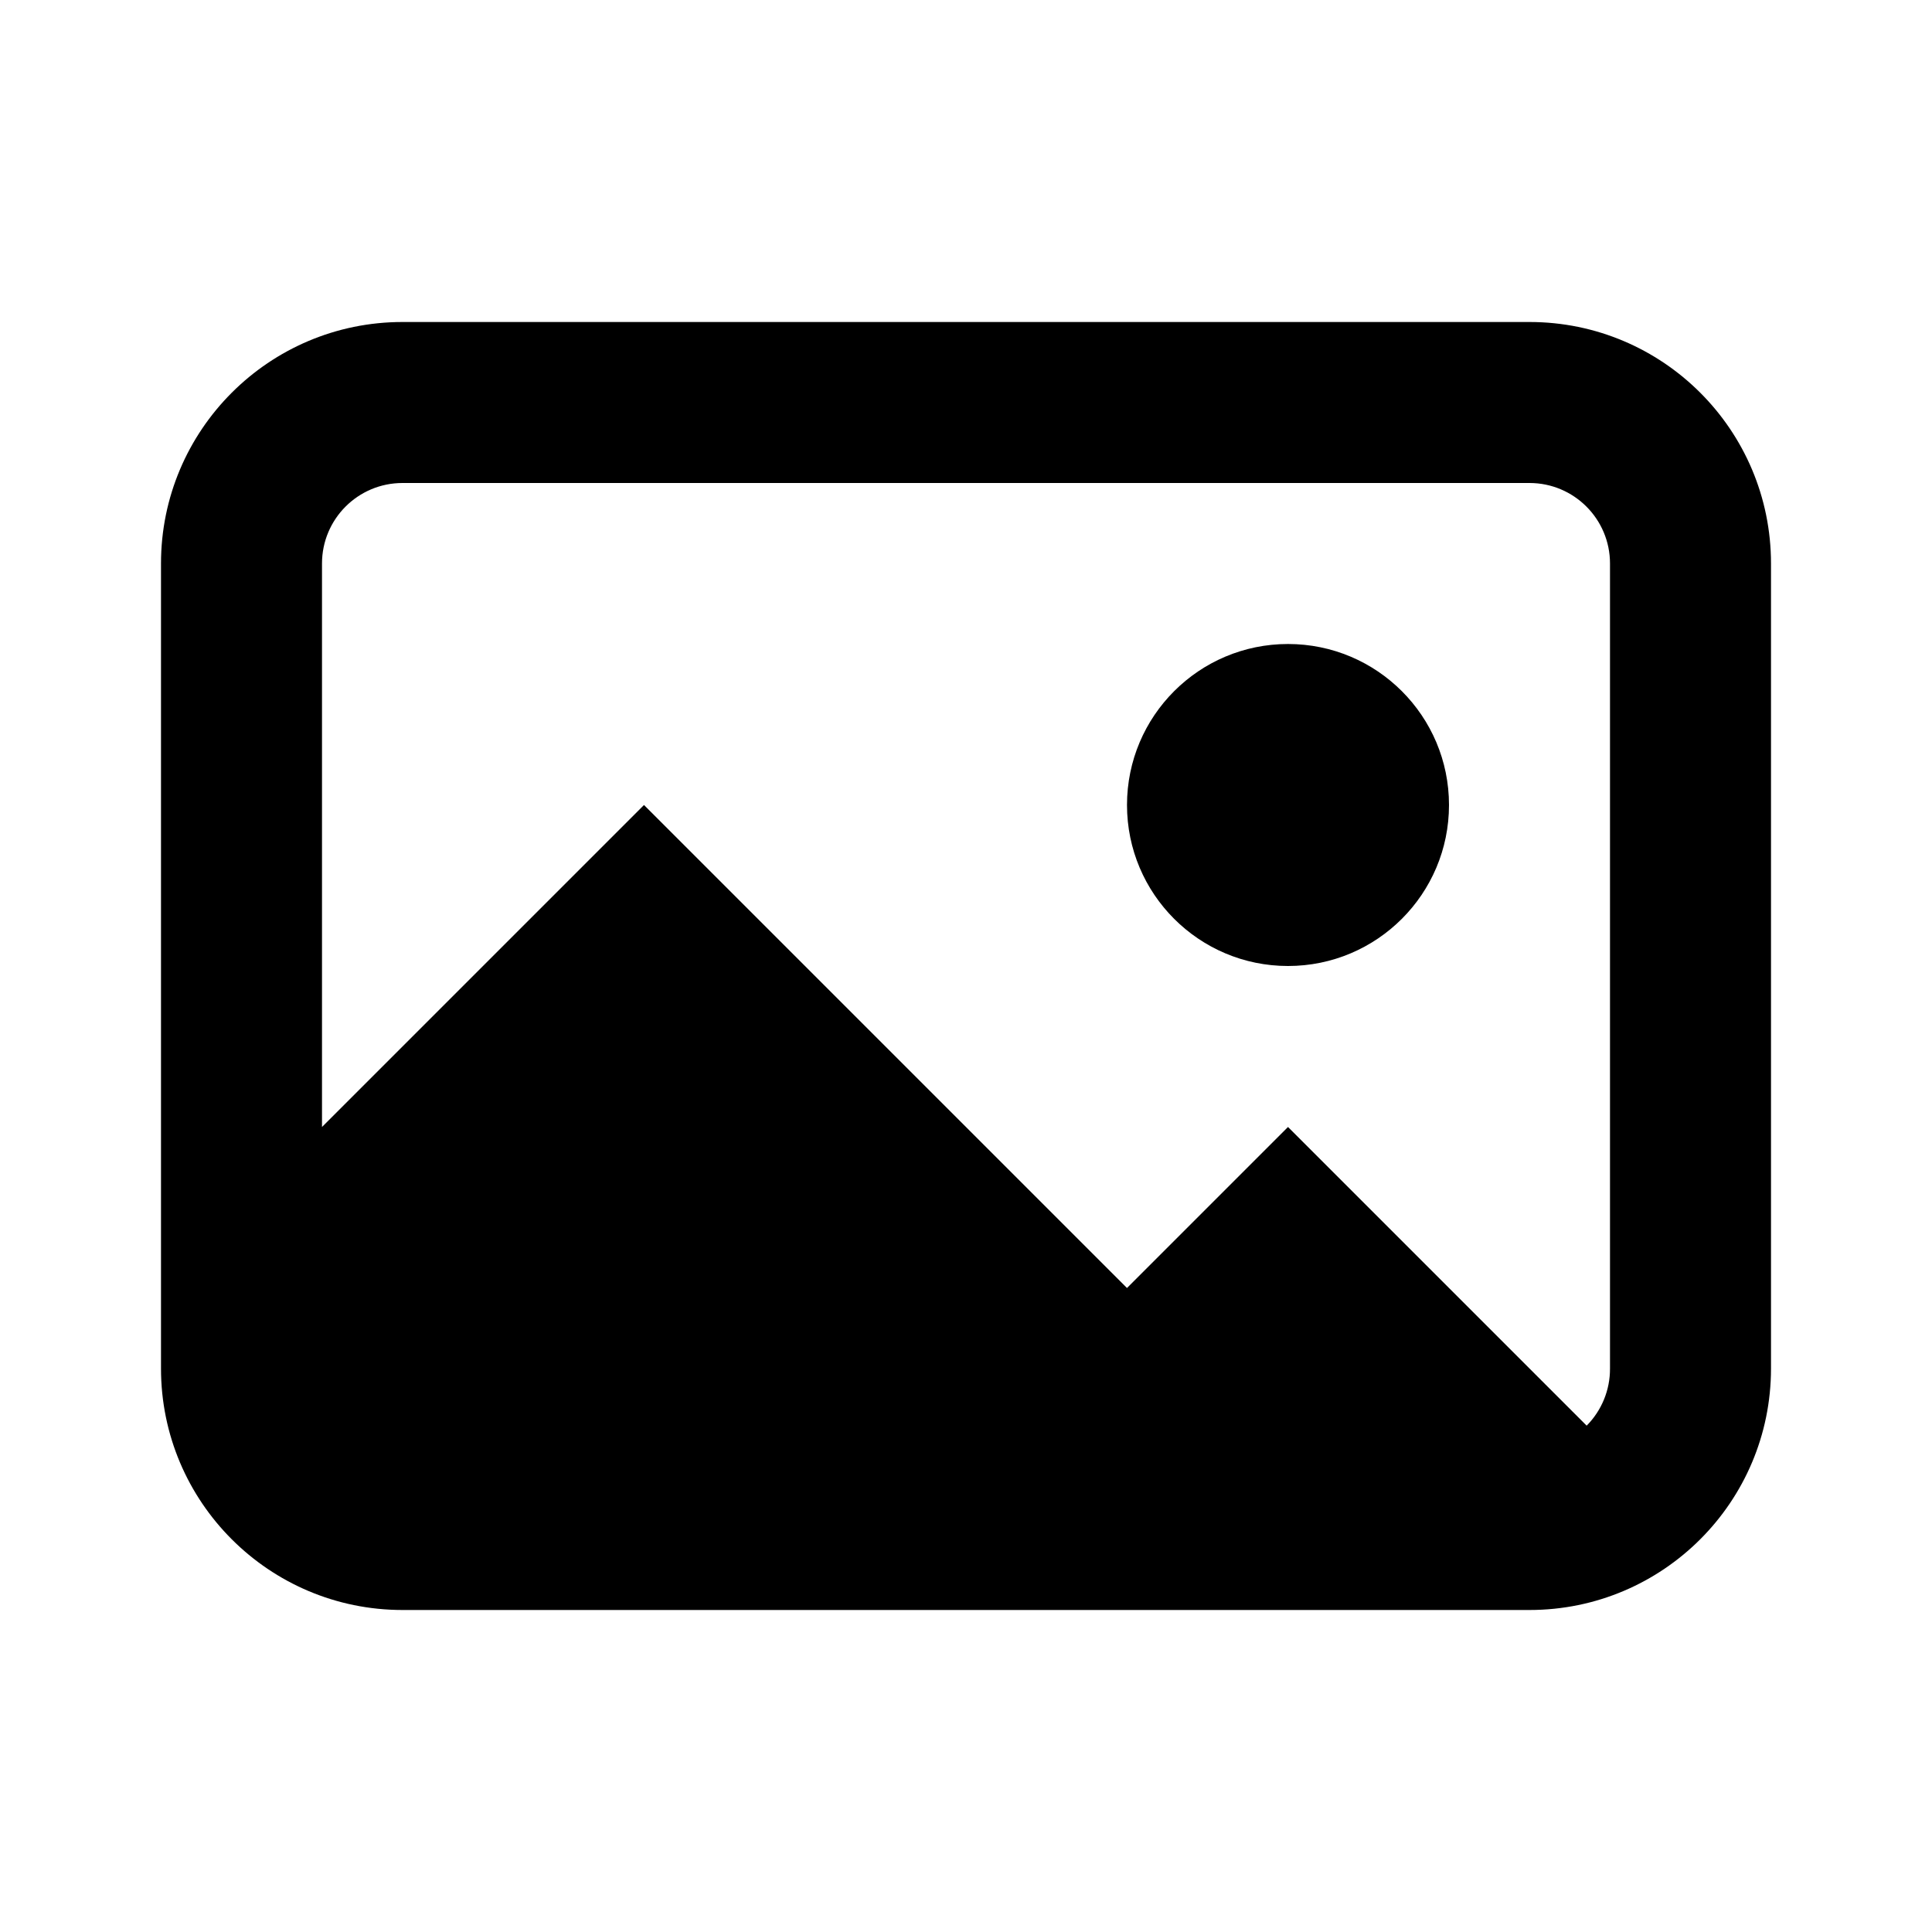
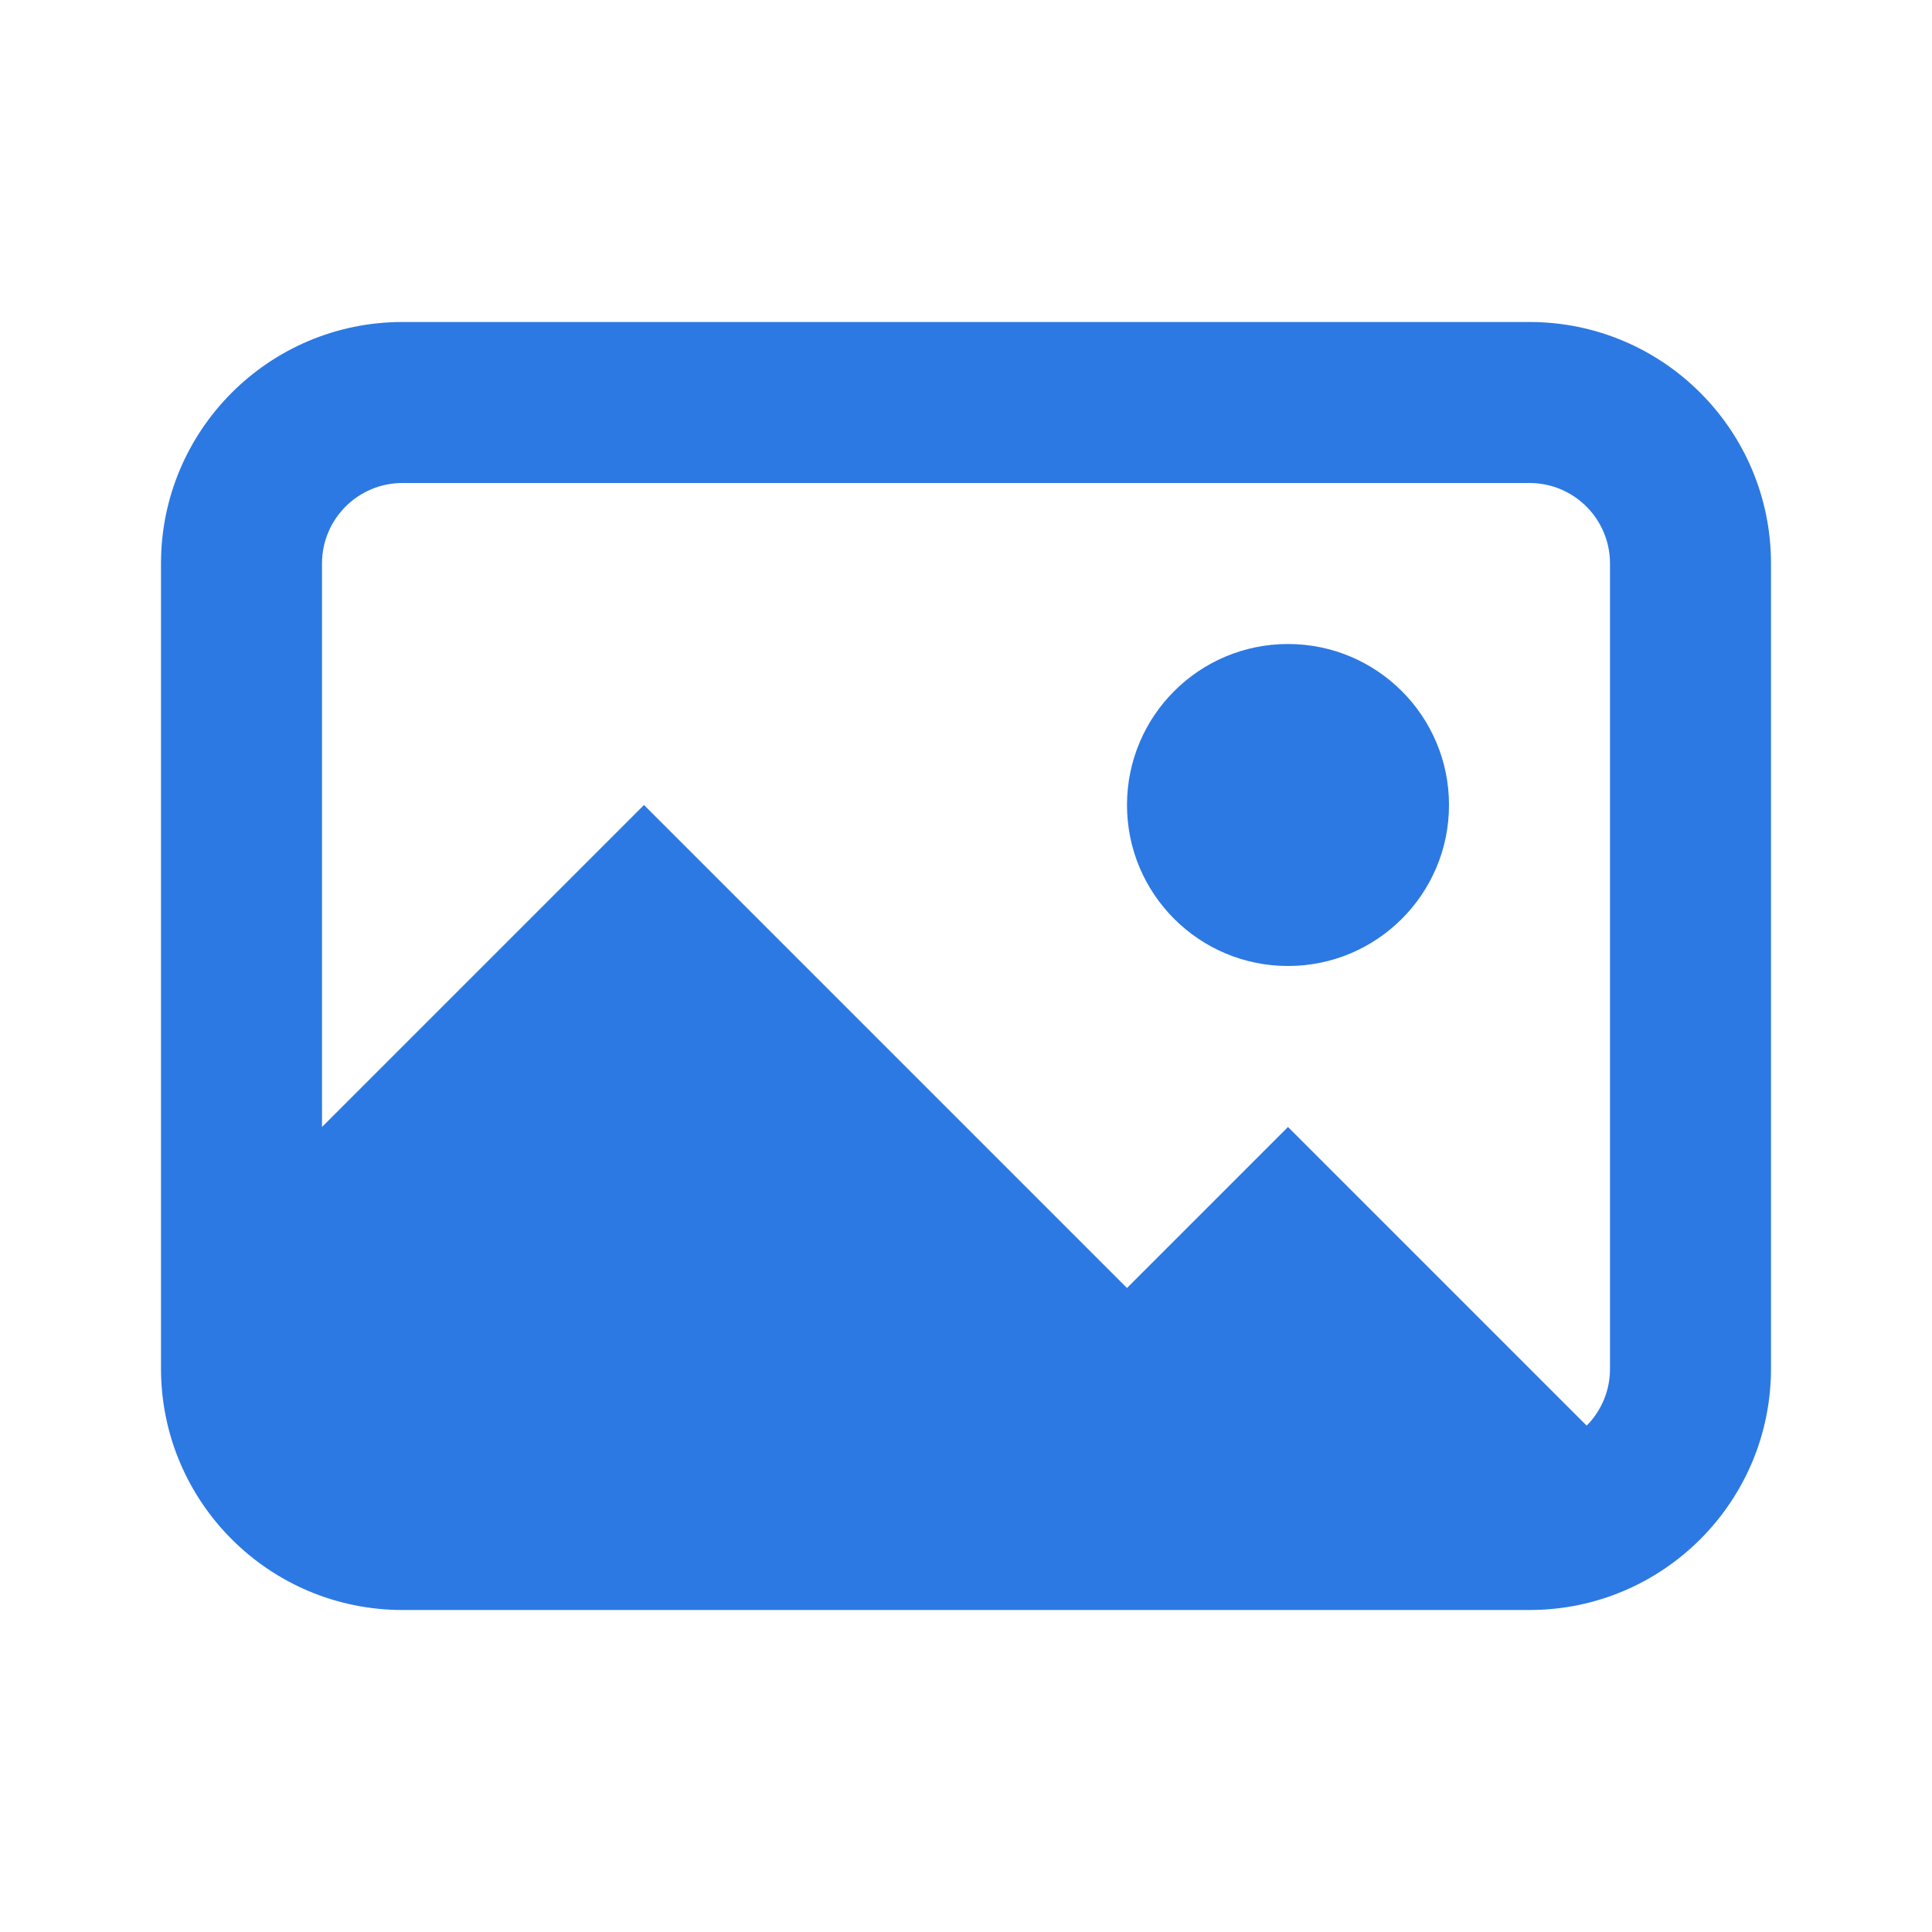
- <svg xmlns="http://www.w3.org/2000/svg" viewBox="0 0 24 24" data-supported-dps="24x24" fill="currentColor" class="mercado-match" width="24" height="24" focusable="false">
+ <svg xmlns="http://www.w3.org/2000/svg" viewBox="0 0 24 24" data-supported-dps="24x24" fill="#2c79e3" class="mercado-match" width="24" height="24" focusable="false">
  <path d="M19 4H5a3 3 0 00-3 3v10a3 3 0 003 3h14a3 3 0 003-3V7a3 3 0 00-3-3zm1 13a1 1 0 01-.29.71L16 14l-2 2-6-6-4 4V7a1 1 0 011-1h14a1 1 0 011 1zm-2-7a2 2 0 11-2-2 2 2 0 012 2z" />
</svg>
